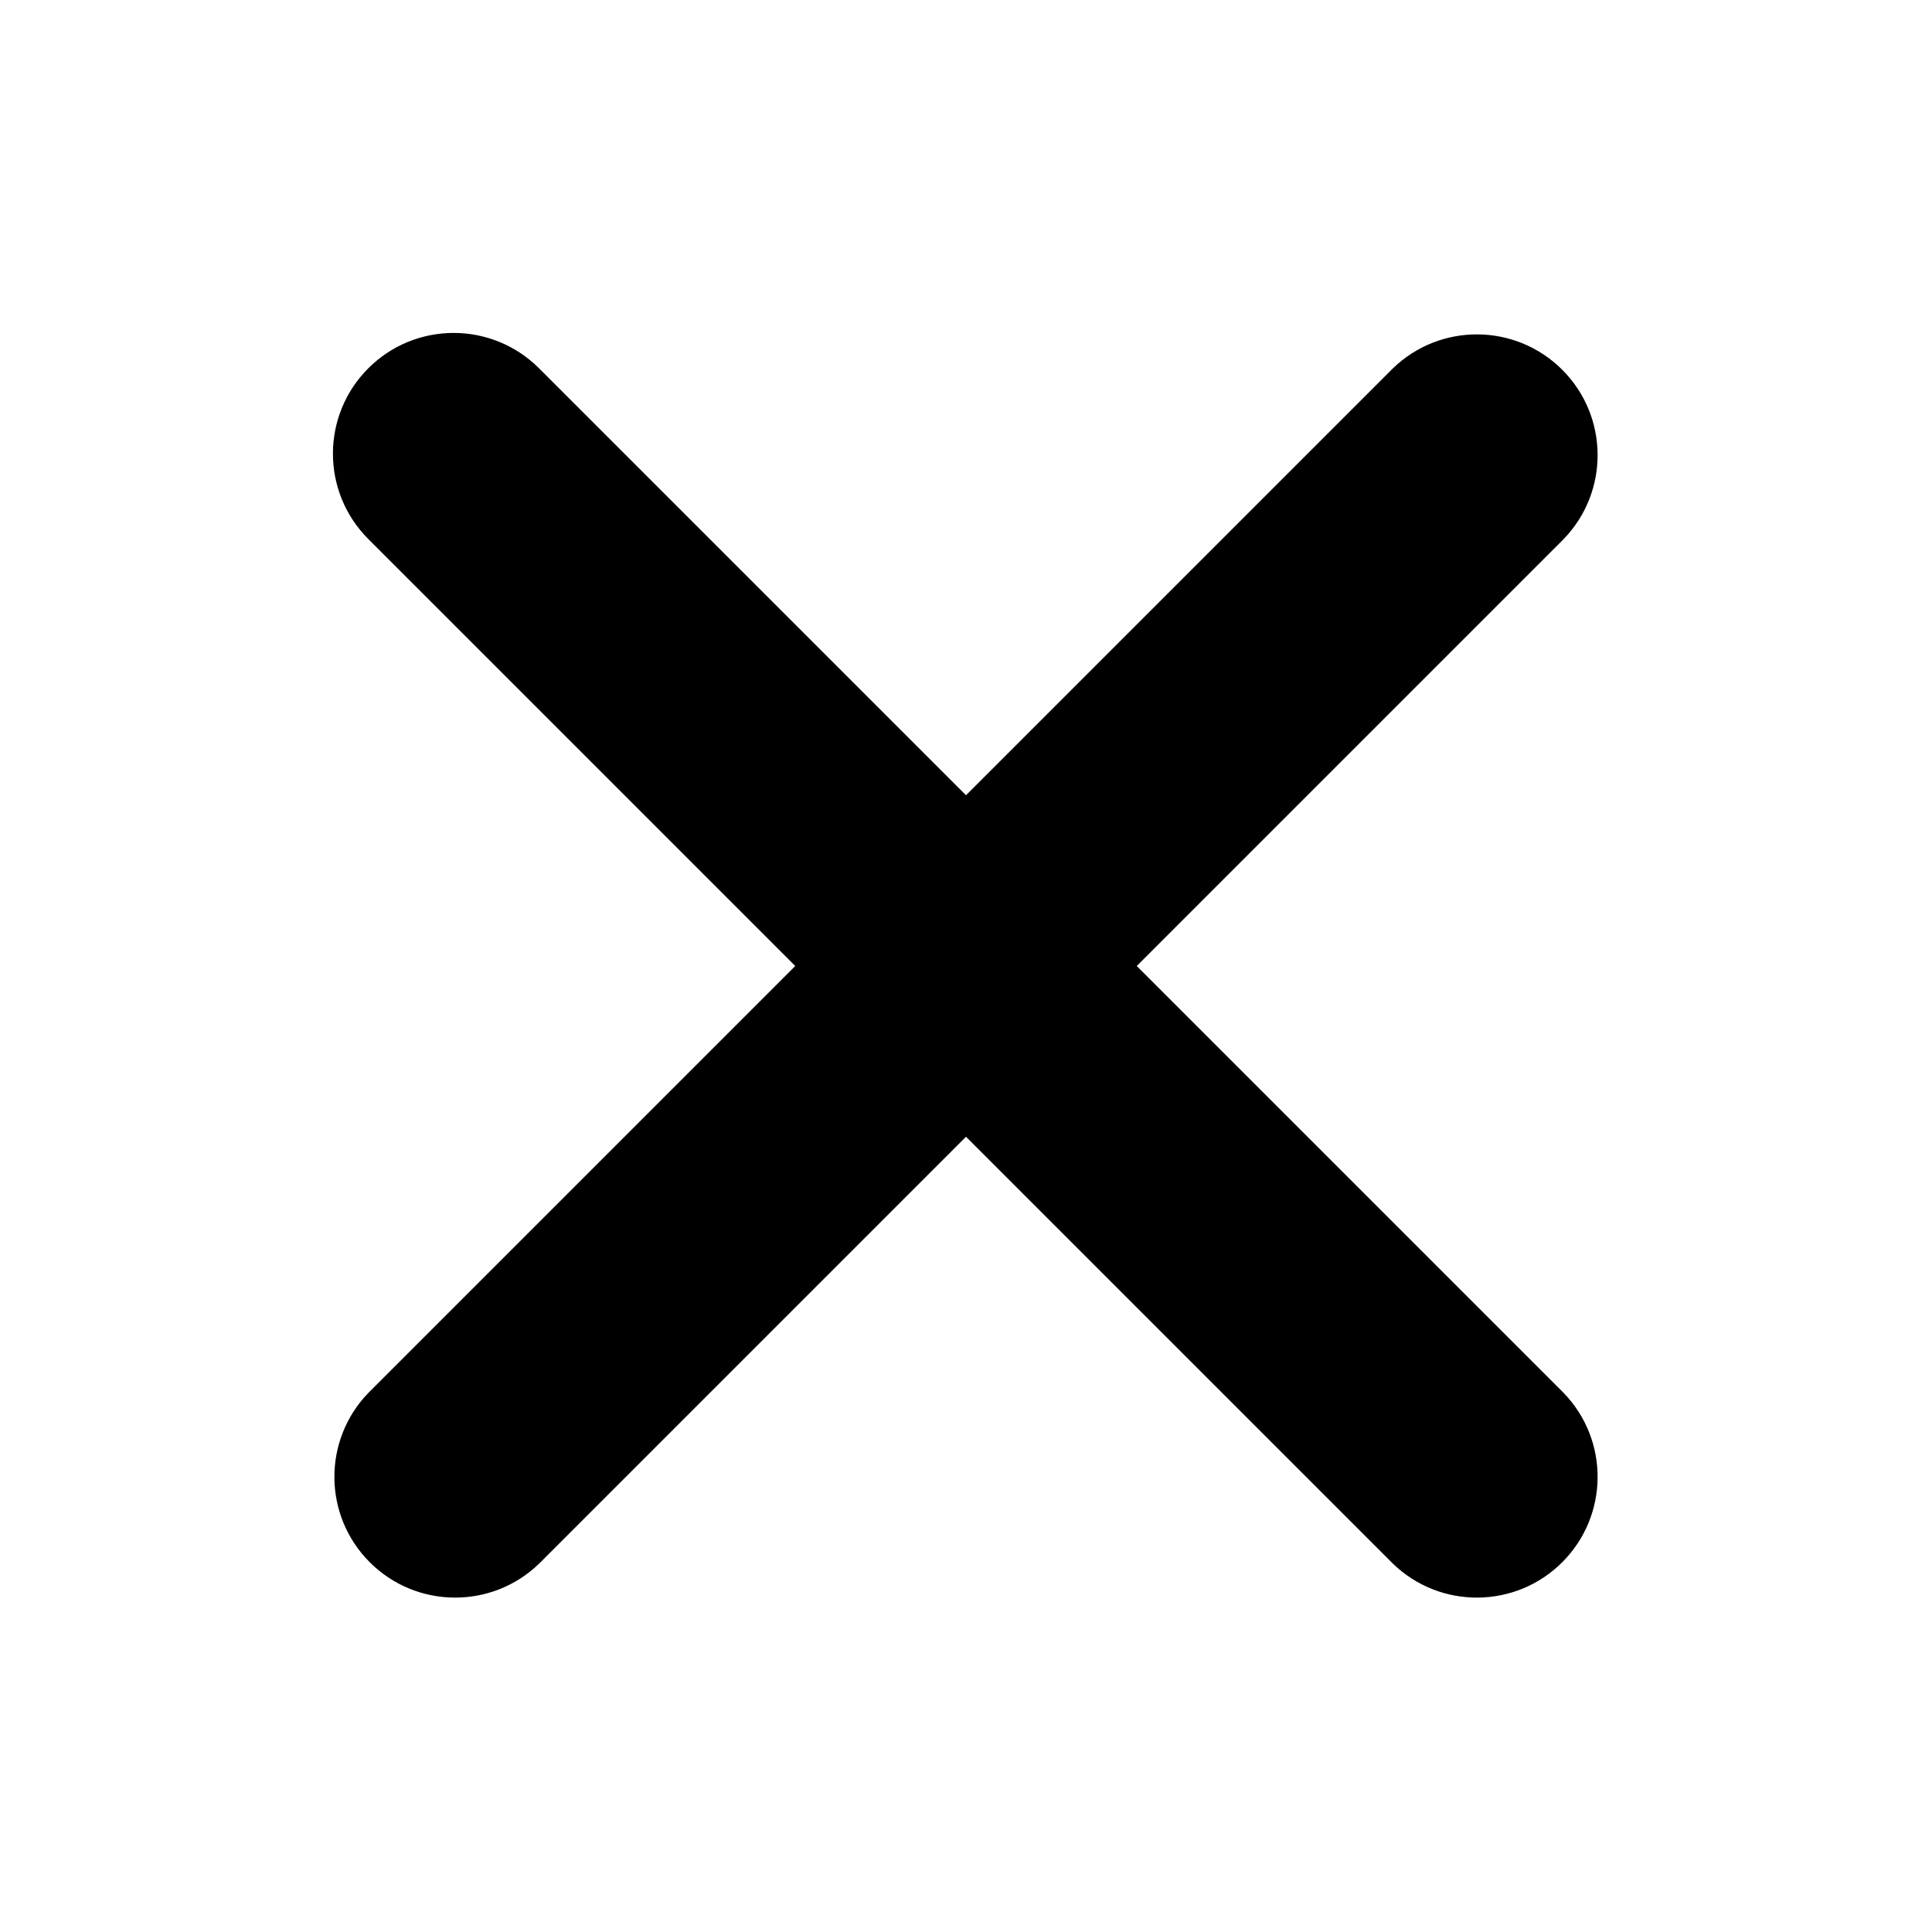
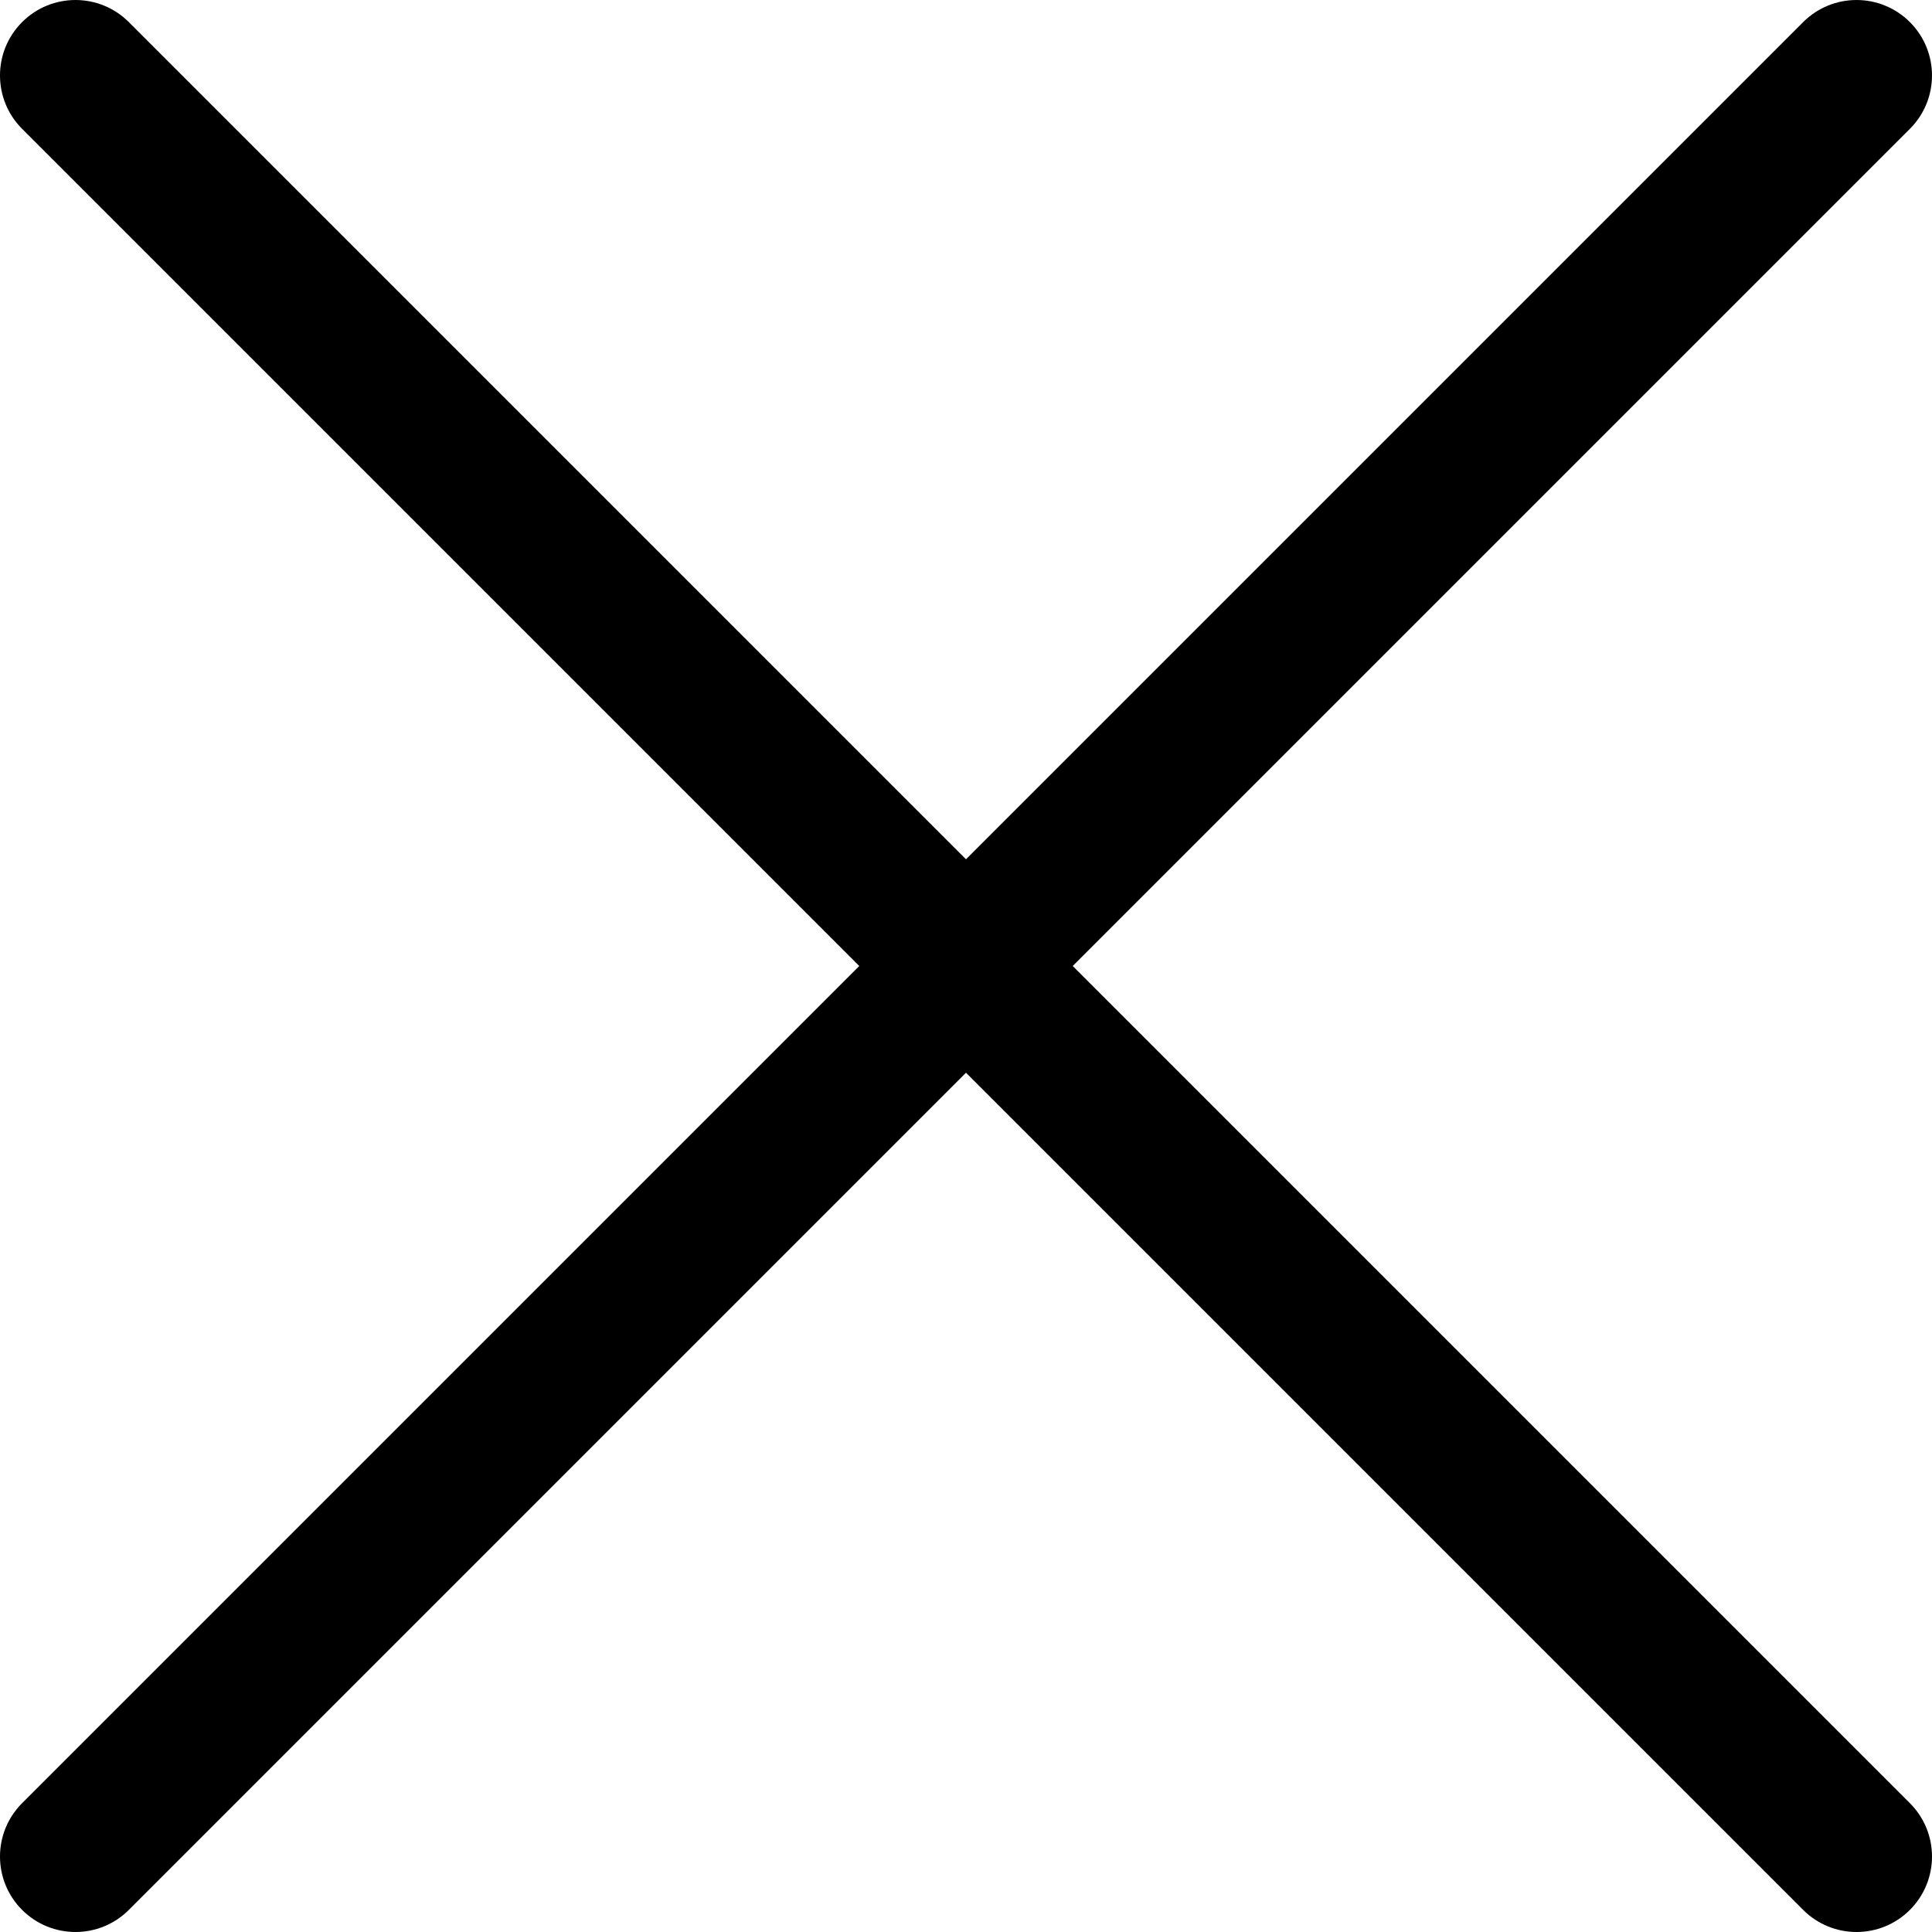
- <svg xmlns="http://www.w3.org/2000/svg" width="800px" height="800px" viewBox="0 0 1024 1024">
-   <path fill="#000000" d="M195.2 195.2a64 64 0 0 1 90.496 0L512 421.504 738.304 195.2a64 64 0 0 1 90.496 90.496L602.496 512 828.8 738.304a64 64 0 0 1-90.496 90.496L512 602.496 285.696 828.8a64 64 0 0 1-90.496-90.496L421.504 512 195.2 285.696a64 64 0 0 1 0-90.496z" />
+ <svg xmlns="http://www.w3.org/2000/svg" version="1.1" id="Capa_1" x="0px" y="0px" viewBox="0 0 512.001 512.001" style="enable-background:new 0 0 512.001 512.001;" xml:space="preserve">
+   <g>
+     <g>
+       <path d="M284.286,256.002L506.143,34.144c7.811-7.811,7.811-20.475,0-28.285c-7.811-7.81-20.475-7.811-28.285,0L256,227.717    L34.143,5.859c-7.811-7.811-20.475-7.811-28.285,0c-7.81,7.811-7.811,20.475,0,28.285l221.857,221.857L5.858,477.859    c-7.811,7.811-7.811,20.475,0,28.285c3.905,3.905,9.024,5.857,14.143,5.857c5.119,0,10.237-1.952,14.143-5.857L256,284.287    l221.857,221.857c3.905,3.905,9.024,5.857,14.143,5.857s10.237-1.952,14.143-5.857c7.811-7.811,7.811-20.475,0-28.285    L284.286,256.002z" />
+     </g>
+   </g>
+   <g>
+ </g>
+   <g>
+ </g>
+   <g>
+ </g>
+   <g>
+ </g>
+   <g>
+ </g>
+   <g>
+ </g>
+   <g>
+ </g>
+   <g>
+ </g>
+   <g>
+ </g>
+   <g>
+ </g>
+   <g>
+ </g>
+   <g>
+ </g>
+   <g>
+ </g>
+   <g>
+ </g>
+   <g>
+ </g>
</svg>
